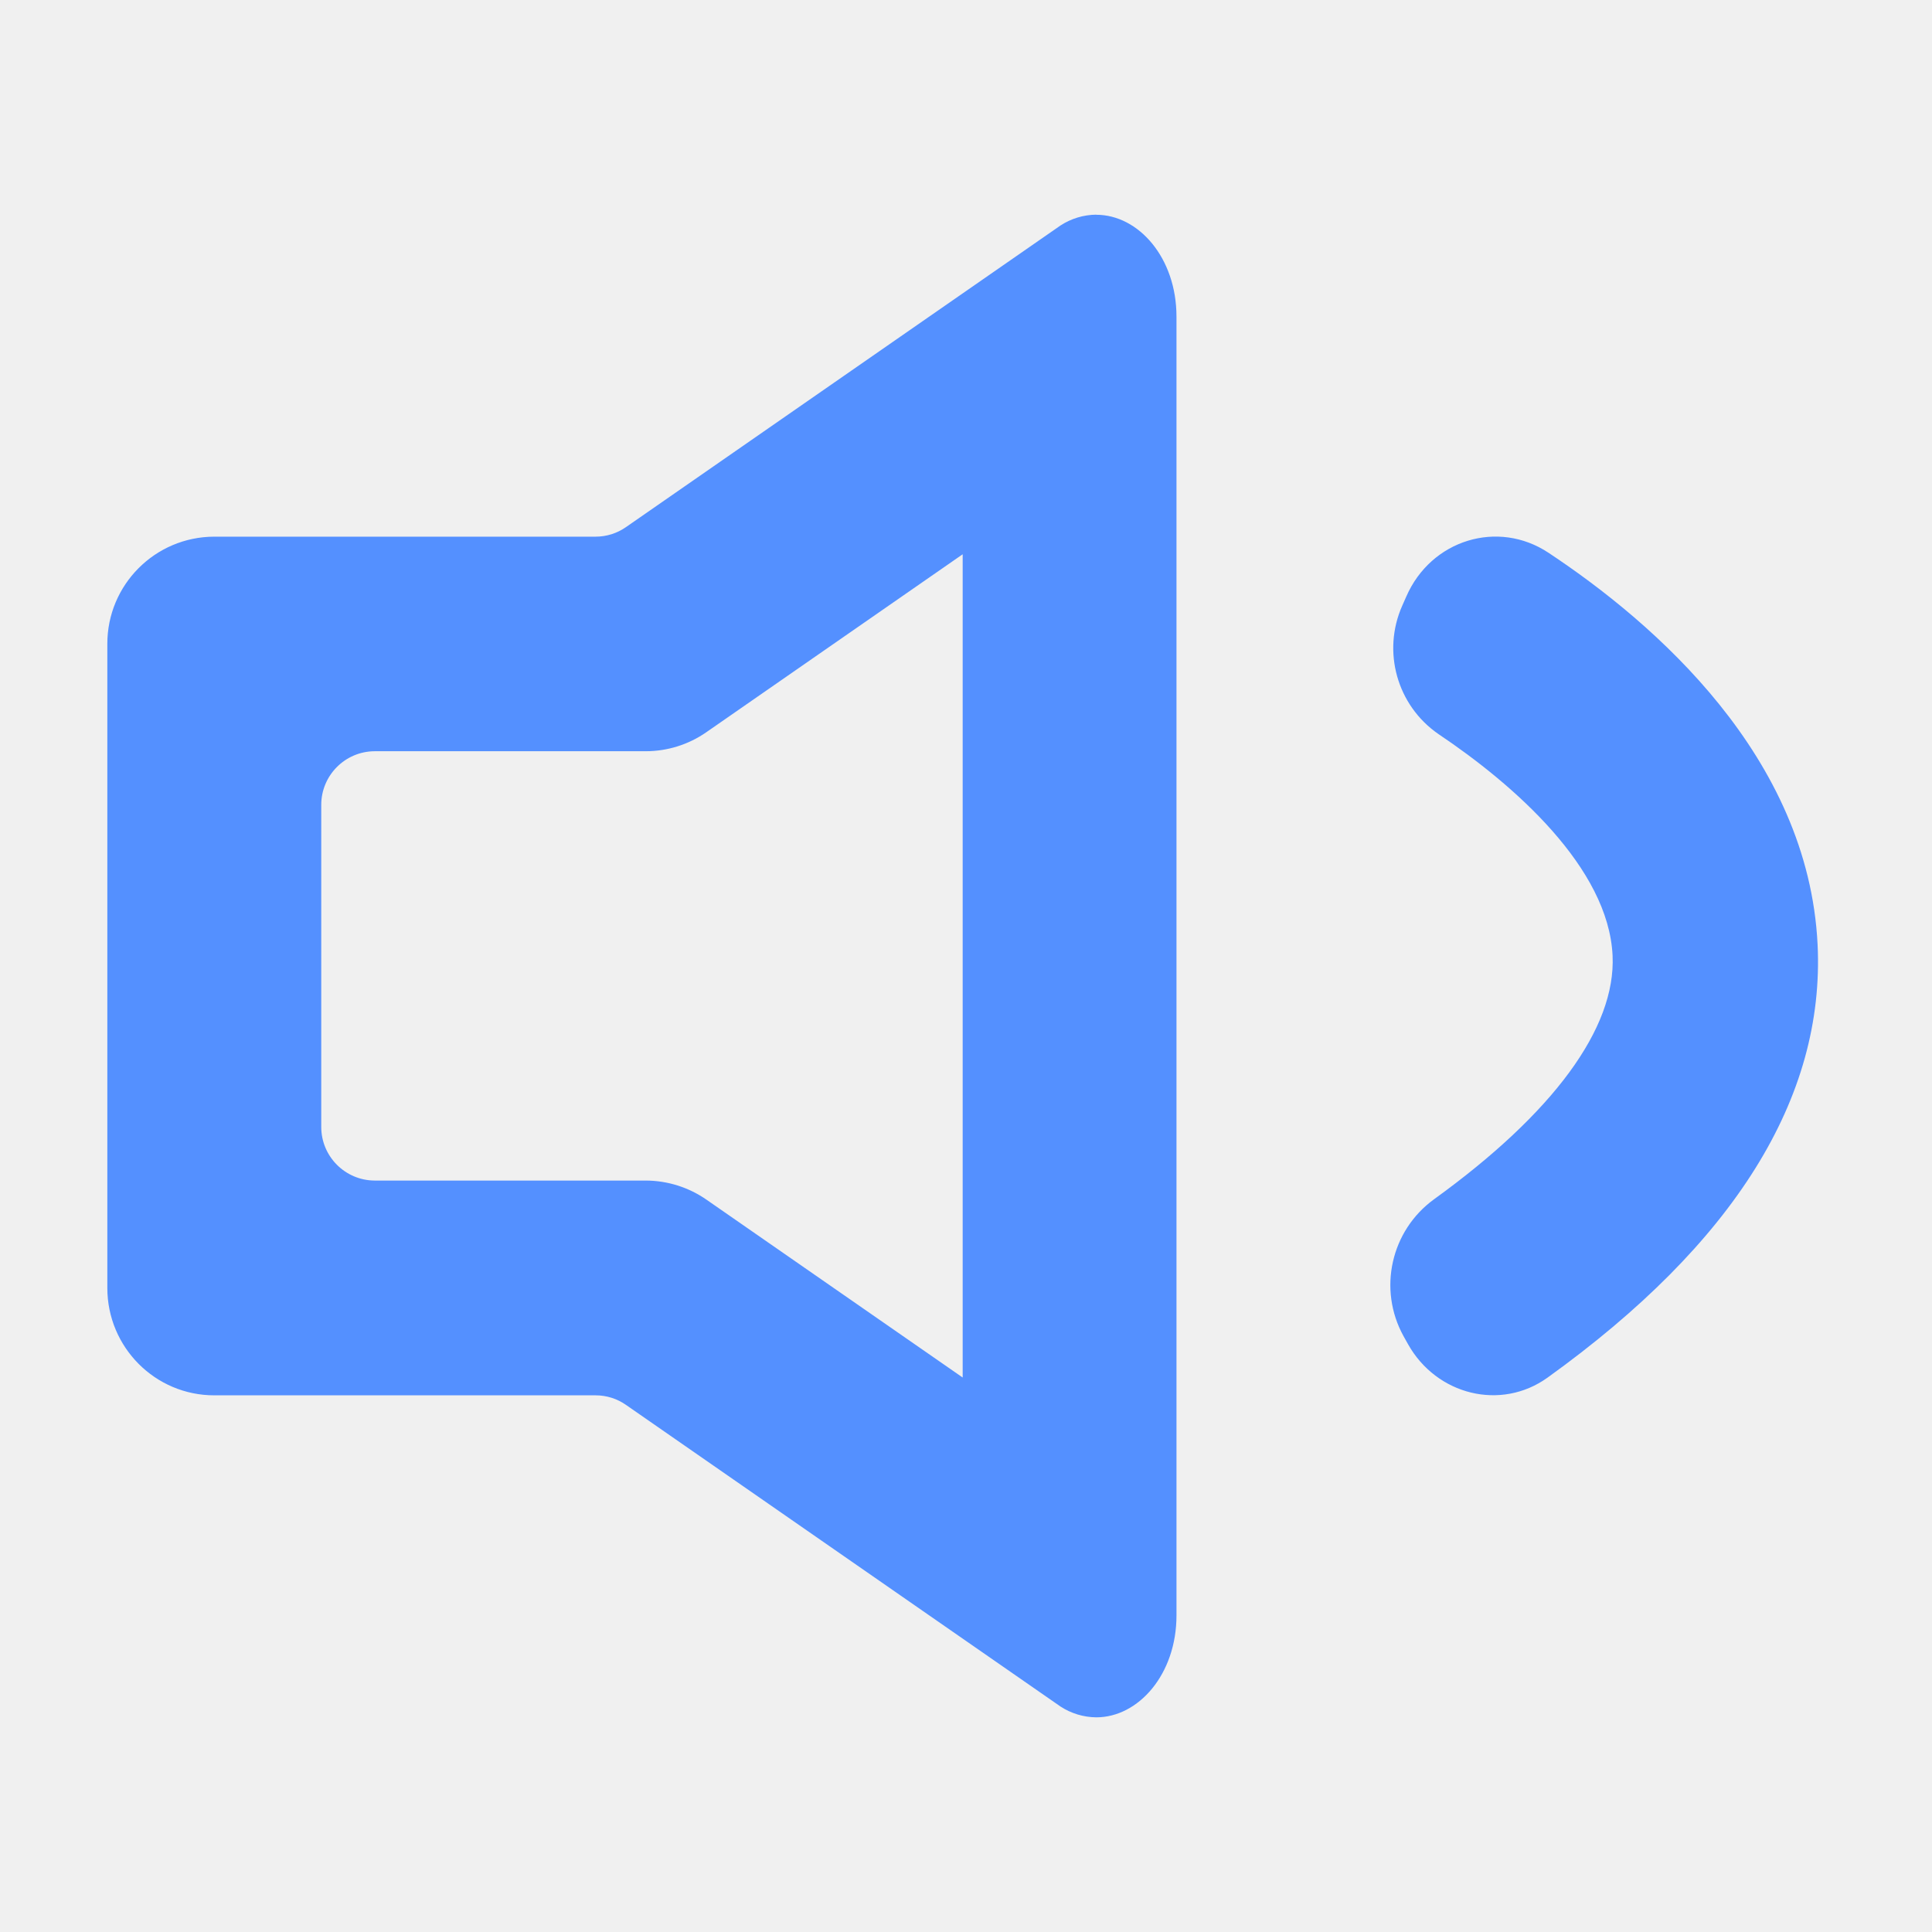
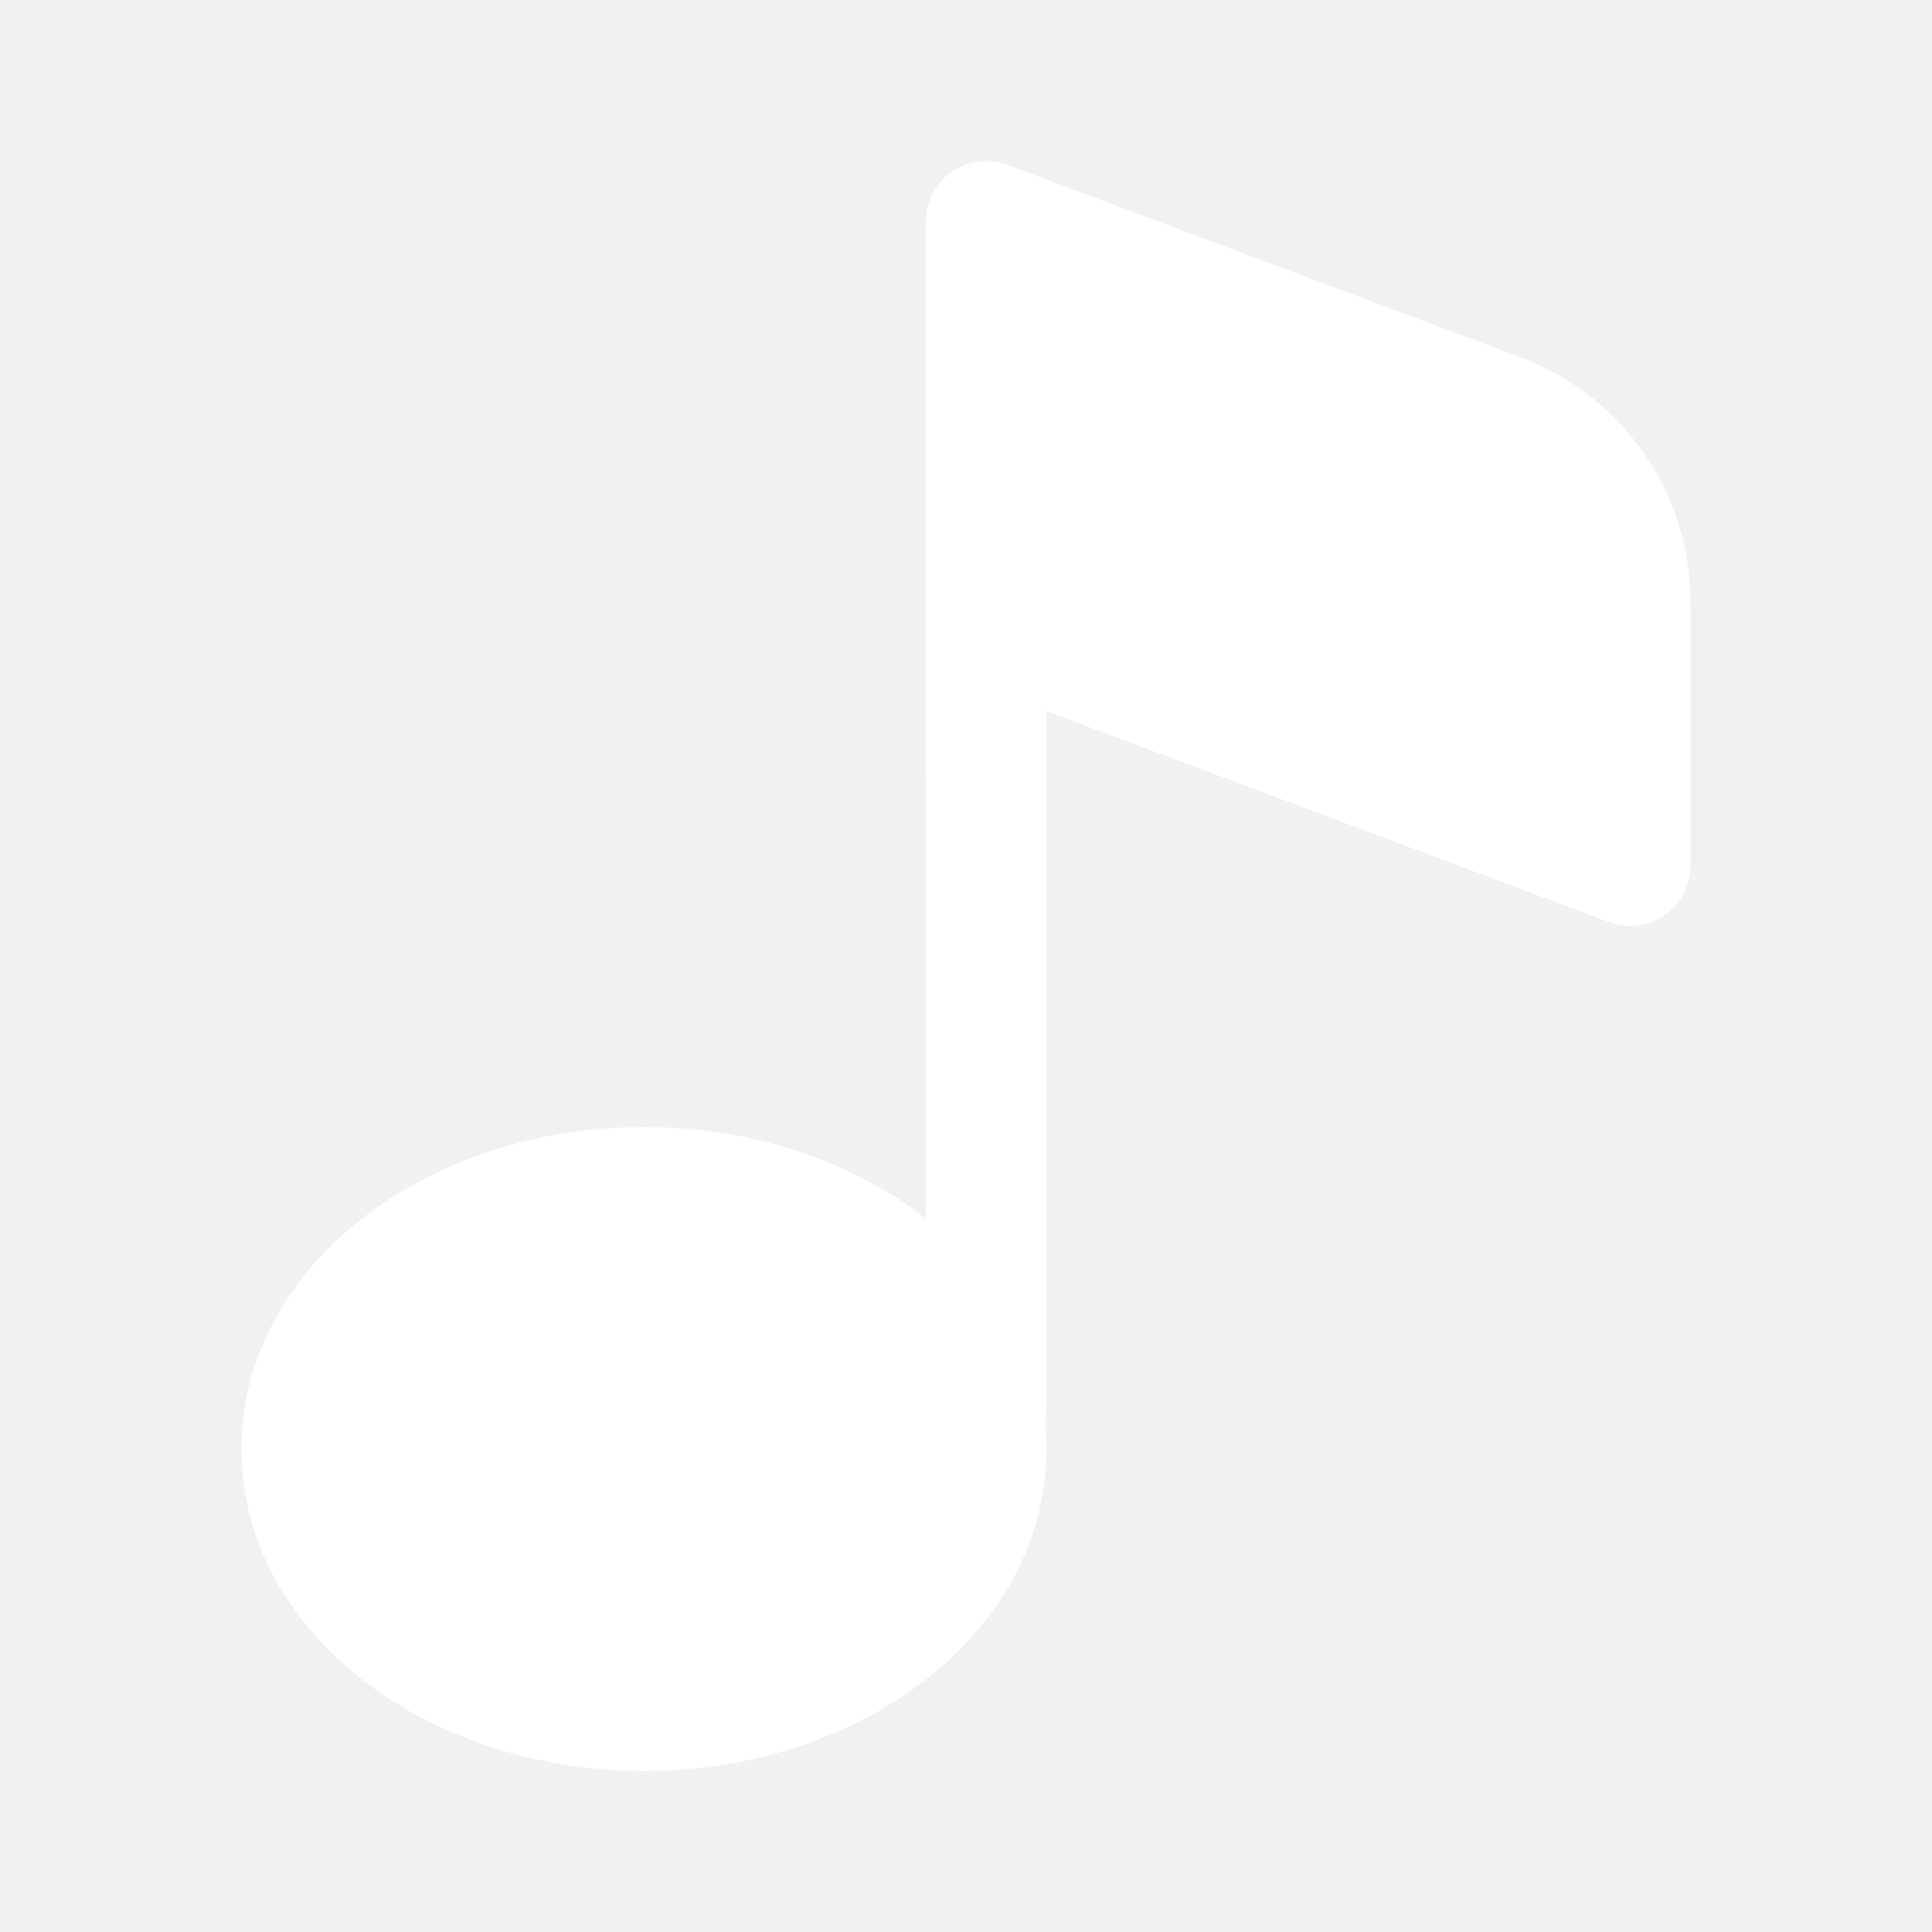
- <svg xmlns="http://www.w3.org/2000/svg" className="icon" viewBox="0 0 1024 1024" version="1.1">
-   <path d="M581.063 113.778a35.271 35.271 0 0 0-19.001 5.746l-230.286 159.858A28.103 28.103 0 0 1 315.676 284.444H113.55A56.775 56.775 0 0 0 56.889 341.333v341.333c0 31.403 25.372 56.889 56.661 56.889h202.126c5.803 0 11.378 1.764 16.1 5.063l230.286 159.858a35.271 35.271 0 0 0 19.001 5.746c22.3 0 42.496-22.756 42.496-53.988V167.822c0-31.289-20.196-53.988-42.496-53.988zM510.236 730.112l-135.794-94.265a56.661 56.661 0 0 0-32.199-10.126H198.599a28.444 28.444 0 0 1-28.331-28.444v-170.667a28.444 28.444 0 0 1 28.331-28.444h143.644c11.492 0 22.756-3.527 32.199-10.126l135.794-94.265v436.281zM963.356 500.565c-4.892-99.442-86.13-170.155-142.62-207.588-26.738-17.749-62.236-6.94-75.378 23.211l-2.162 4.892a55.353 55.353 0 0 0 19.115 67.925c40.164 26.908 90.226 70.94 92.388 117.476 1.82 38.457-31.46 83.513-94.606 129.138a56.149 56.149 0 0 0-16.213 72.533l2.389 4.267c15.132 27.022 49.266 35.499 73.956 17.749 98.987-71.168 147.115-148.252 143.132-229.66z" fill="#5490ff" />
+ <svg xmlns="http://www.w3.org/2000/svg" t="1697614441140" class="icon" viewBox="0 0 1024 1024" version="1.1" p-id="10705" width="32" height="32">
+   <path d="M490.667 117.333a32 32 0 0 1 43.221-29.952l272.128 102.016a138.667 138.667 0 0 1 90.027 129.877v139.435a32 32 0 0 1-43.264 29.995L554.667 376.917V746.667a32.043 32.043 0 0 1-0.725 6.827c0.469 4.736 0.725 9.6 0.725 14.507 0 96.427-97.109 170.667-213.333 170.667s-213.333-74.24-213.333-170.667 97.109-170.667 213.333-170.667c57.685 0 110.677 18.304 149.419 48.512L490.667 117.333z" fill="#ffffff" p-id="10706" />
</svg>
